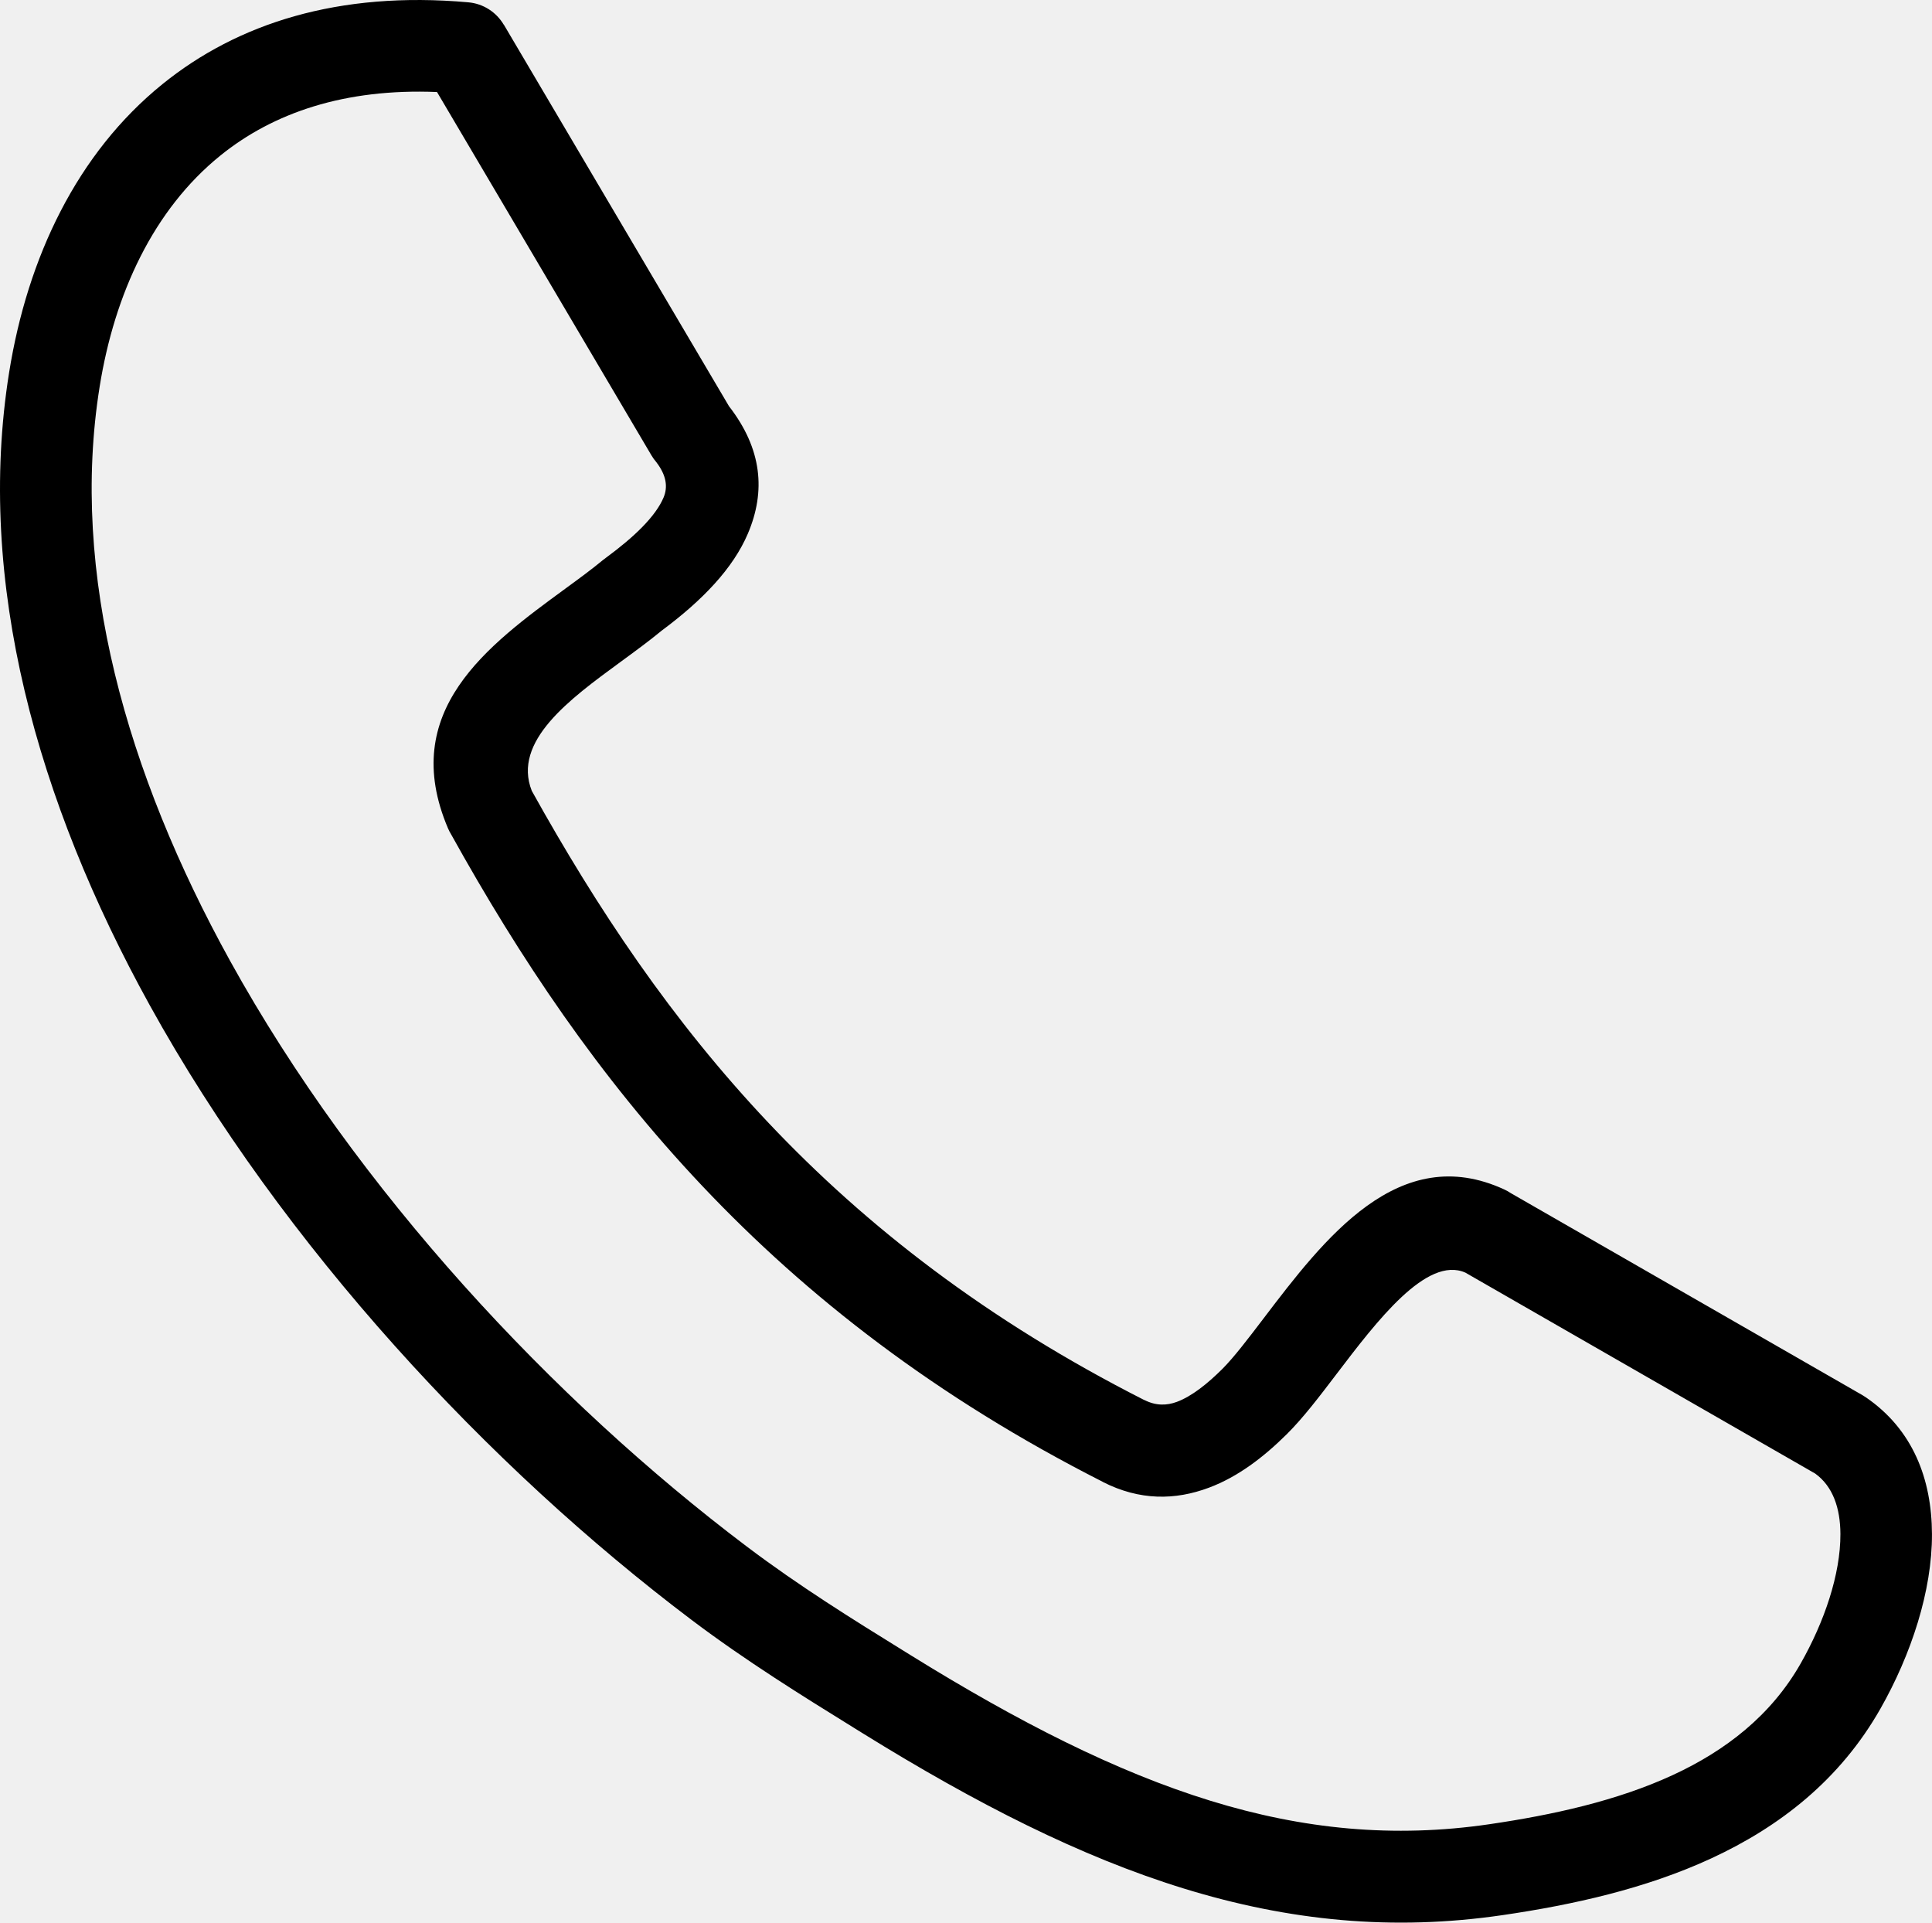
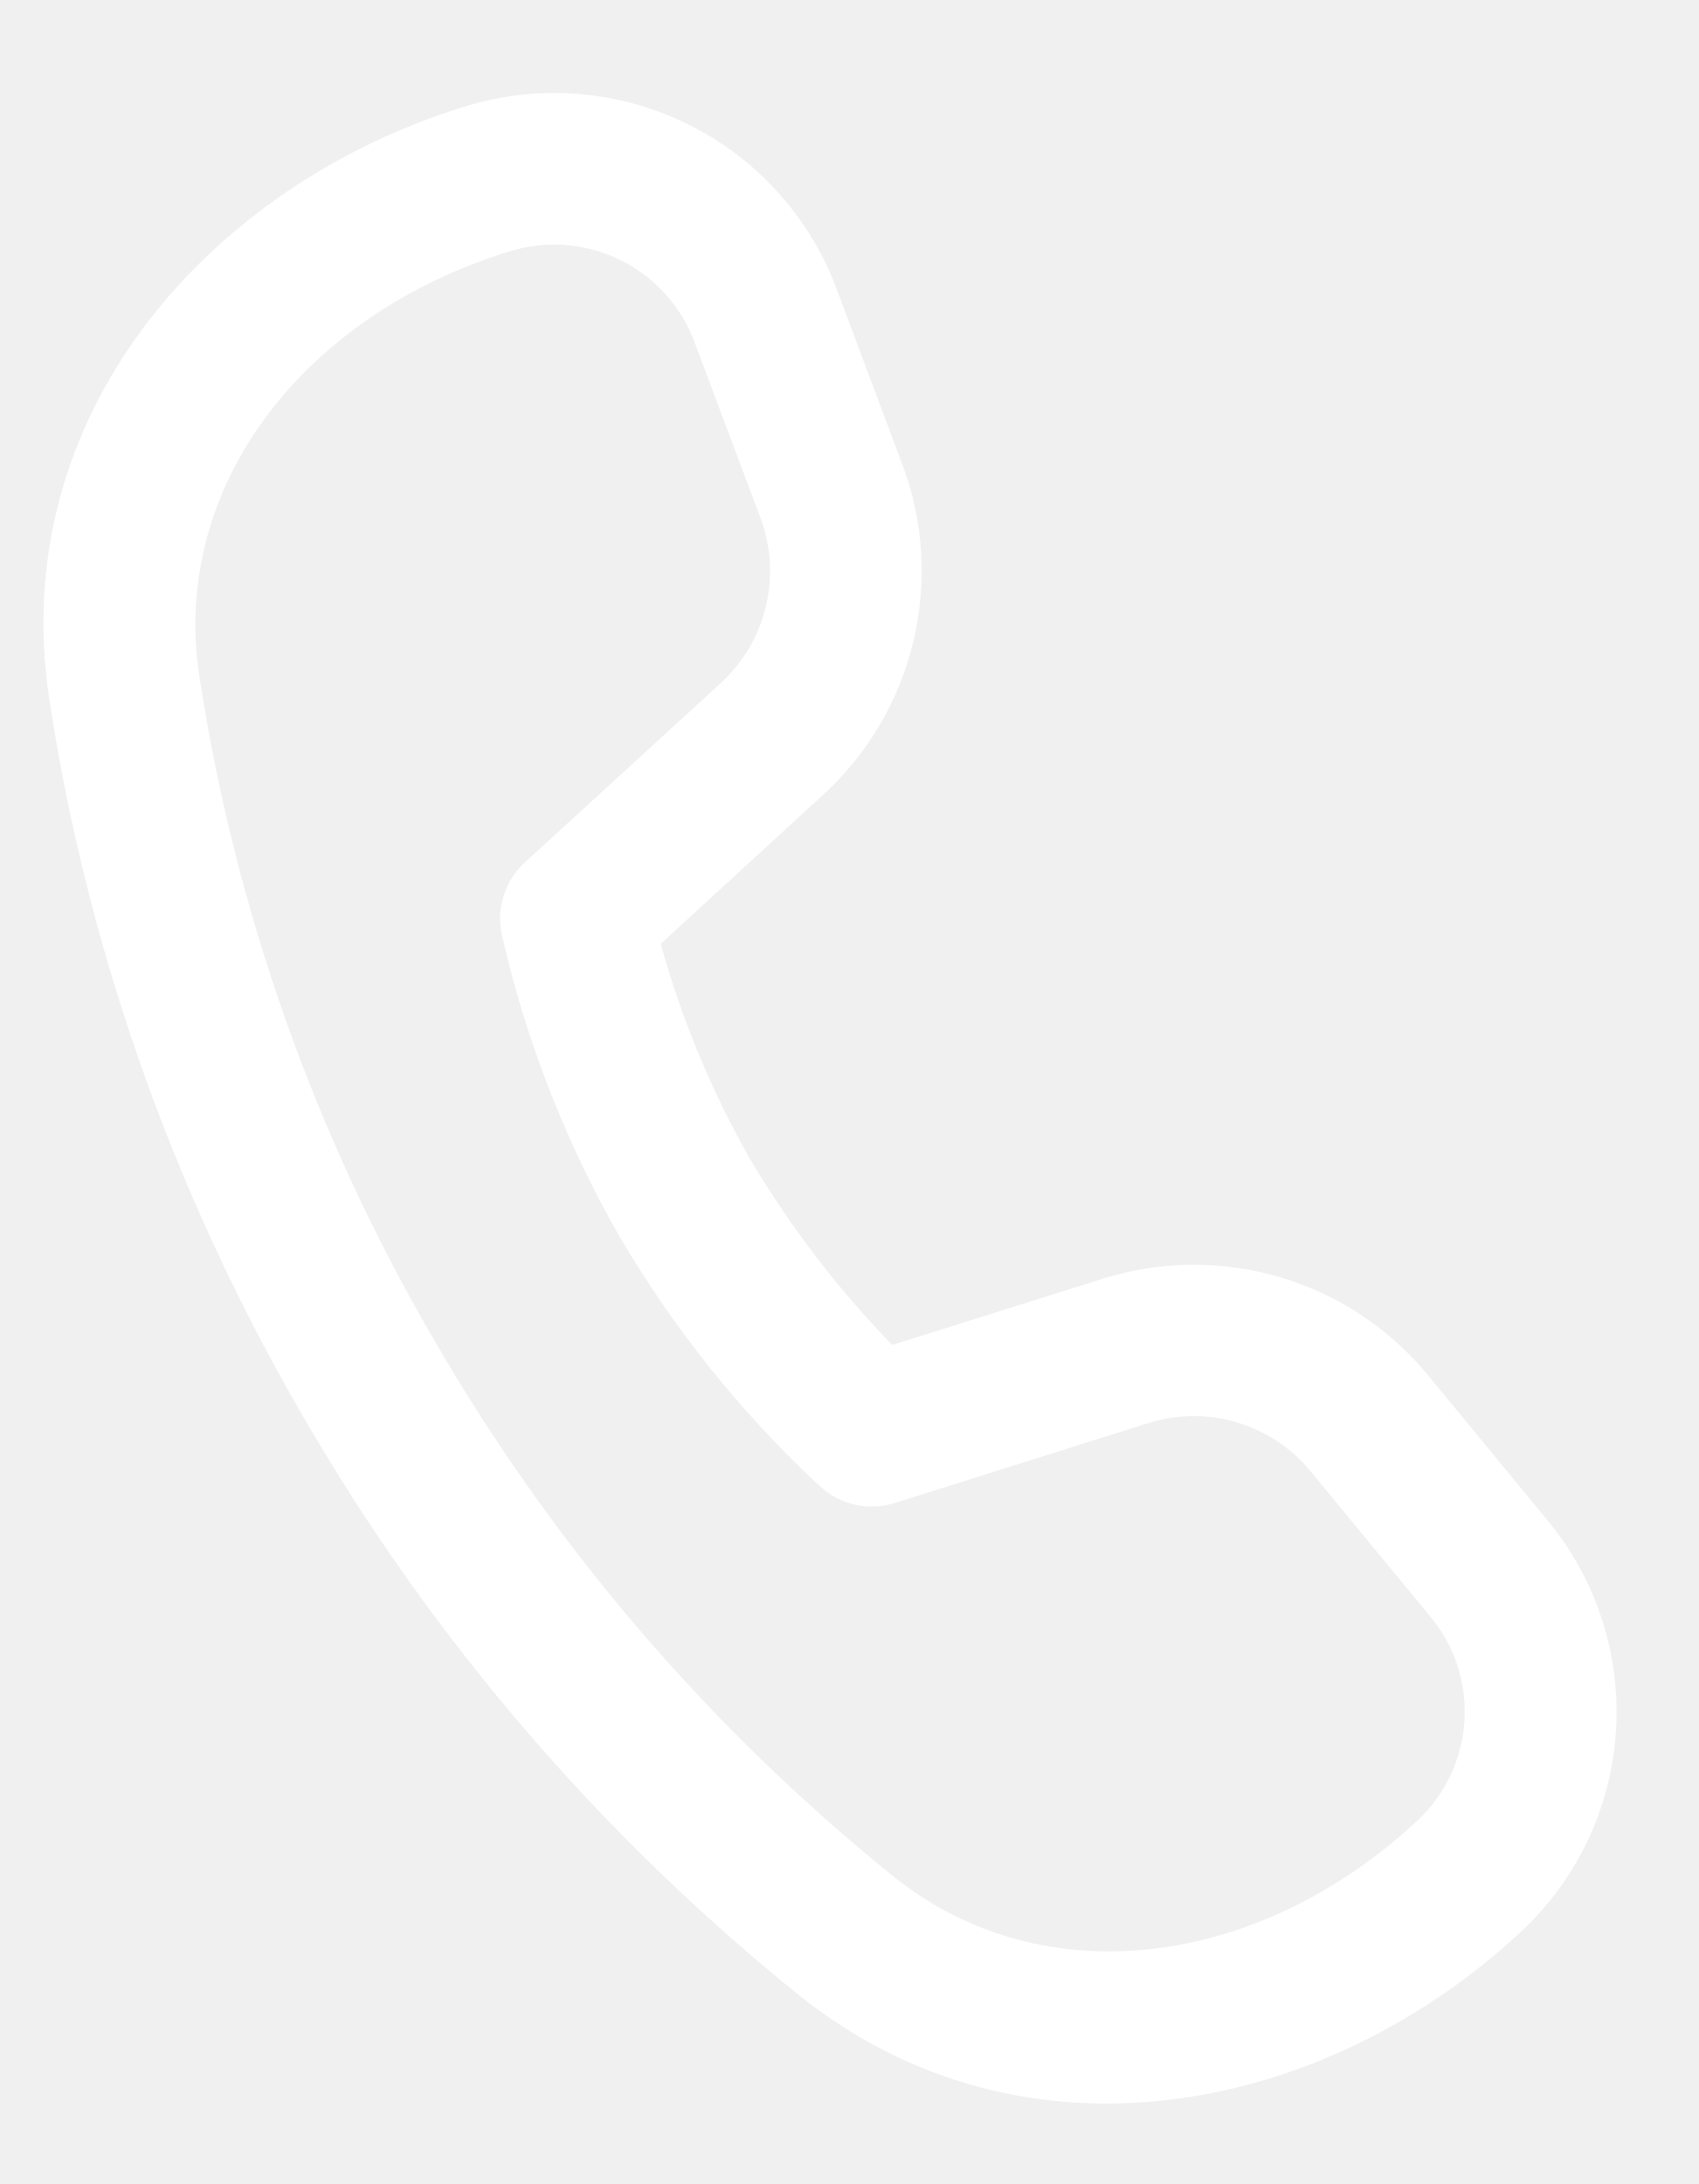
- <svg xmlns="http://www.w3.org/2000/svg" version="1.1" id="Layer_1" x="0px" y="0px" width="122.88px" height="122.267px" viewBox="0 0 122.88 122.267" enable-background="new 0 0 122.88 122.267" xml:space="preserve">
-   <g>
-     <path d="M33.822,50.291c4.137,7.442,8.898,14.604,15.074,21.133C55.1,77.984,62.782,83.962,72.771,89.03l0.01,0.005l0.002-0.005 c0.728,0.371,1.421,0.362,2.072,0.118c0.944-0.353,1.927-1.137,2.883-2.086c0.729-0.726,1.643-1.924,2.631-3.223 c3.846-5.054,8.601-11.301,15.314-8.193c0.142,0.065,0.276,0.141,0.402,0.226l22.373,12.852c0.08,0.046,0.157,0.095,0.23,0.147 c2.966,2.036,4.177,5.172,4.19,8.683c0.014,3.621-1.329,7.674-3.274,11.101c-2.565,4.517-6.387,7.502-10.761,9.525 c-4.17,1.928-8.798,2.954-13.267,3.608c-6.989,1.025-13.578,0.374-20.288-1.692c-6.55-2.017-13.176-5.385-20.4-9.86l-0.526-0.326 c-3.326-2.06-6.906-4.276-10.389-6.904C31.108,93.296,18.007,79.283,9.512,63.904C2.361,50.958-1.552,36.995,0.581,23.681 C1.75,16.375,4.901,9.743,10.333,5.35c4.762-3.853,11.188-5.94,19.448-5.203c0.973,0.084,1.793,0.639,2.255,1.419l0.006-0.003 l14.324,24.27c2.11,2.718,2.344,5.415,1.203,8.096c-0.943,2.218-2.892,4.251-5.476,6.168c-0.786,0.65-1.708,1.325-2.659,2.021 C36.236,44.459,32.578,47.136,33.822,50.291L33.822,50.291z M44.67,75.422C38.066,68.44,33.035,60.88,28.695,53.065 c-0.076-0.123-0.144-0.253-0.202-0.39c-3.174-7.459,2.52-11.625,7.493-15.262c0.845-0.618,1.663-1.217,2.401-1.829l0.002,0.003 c0.043-0.036,0.088-0.071,0.135-0.105c1.843-1.354,3.171-2.647,3.678-3.837c0.289-0.679,0.182-1.426-0.466-2.265 c-0.111-0.129-0.213-0.271-0.303-0.423L27.795,5.852c-5.869-0.241-10.419,1.321-13.784,4.044 c-4.239,3.429-6.723,8.759-7.674,14.699c-1.905,11.894,1.716,24.594,8.292,36.5c8.078,14.623,20.575,27.977,32.864,37.25 c3.379,2.55,6.776,4.653,9.932,6.607l0.526,0.326c6.818,4.223,13.017,7.386,19.052,9.244c5.876,1.809,11.634,2.38,17.729,1.486 c4.009-0.587,8.113-1.485,11.668-3.129c3.351-1.55,6.248-3.785,8.134-7.104c1.496-2.637,2.53-5.653,2.521-8.222 c-0.006-1.63-0.472-3.029-1.605-3.844L93.2,80.93c-2.461-1.081-5.629,3.081-8.193,6.45c-1.104,1.452-2.125,2.792-3.156,3.817 c-1.477,1.466-3.118,2.723-4.962,3.411c-2.136,0.799-4.395,0.834-6.755-0.37l0.002-0.004C59.522,88.849,51.323,82.457,44.67,75.422 L44.67,75.422z" />
-   </g>
+ <svg xmlns="http://www.w3.org/2000/svg" width="14" height="18" viewBox="0 0 14 18" fill="none">
+   <path d="M1.643 5.573C1.404 4 2.513 2.588 4.206 2.07C4.507 1.978 4.831 2.004 5.113 2.143C5.395 2.282 5.614 2.523 5.724 2.818L6.268 4.268C6.355 4.501 6.371 4.755 6.313 4.997C6.255 5.24 6.126 5.459 5.943 5.628L4.325 7.109C4.245 7.182 4.186 7.275 4.153 7.378C4.119 7.48 4.113 7.59 4.135 7.696L4.15 7.761L4.189 7.924C4.39 8.713 4.697 9.472 5.1 10.18C5.54 10.932 6.085 11.617 6.72 12.214L6.77 12.259C6.851 12.331 6.949 12.38 7.054 12.403C7.16 12.425 7.27 12.42 7.373 12.388L9.464 11.729C9.702 11.654 9.956 11.652 10.195 11.723C10.434 11.794 10.646 11.935 10.804 12.128L11.794 13.329C12.206 13.829 12.156 14.564 11.683 15.005C10.386 16.214 8.604 16.461 7.364 15.465C5.844 14.239 4.563 12.744 3.584 11.054C2.597 9.365 1.939 7.506 1.643 5.573ZM5.446 7.779L6.786 6.549C7.154 6.212 7.412 5.773 7.528 5.288C7.644 4.804 7.613 4.295 7.438 3.829L6.895 2.379C6.673 1.787 6.234 1.301 5.666 1.022C5.099 0.743 4.446 0.69 3.841 0.875C1.738 1.519 0.049 3.405 0.406 5.761C0.656 7.406 1.233 9.499 2.504 11.684C3.56 13.506 4.942 15.118 6.581 16.44C8.441 17.934 10.924 17.424 12.536 15.921C12.998 15.492 13.278 14.902 13.319 14.273C13.361 13.644 13.161 13.023 12.76 12.536L11.77 11.334C11.453 10.949 11.029 10.668 10.552 10.527C10.074 10.385 9.565 10.389 9.09 10.539L7.354 11.085C6.906 10.623 6.513 10.11 6.184 9.556C5.866 8.997 5.618 8.4 5.446 7.78V7.779Z" fill="white" />
</svg>
